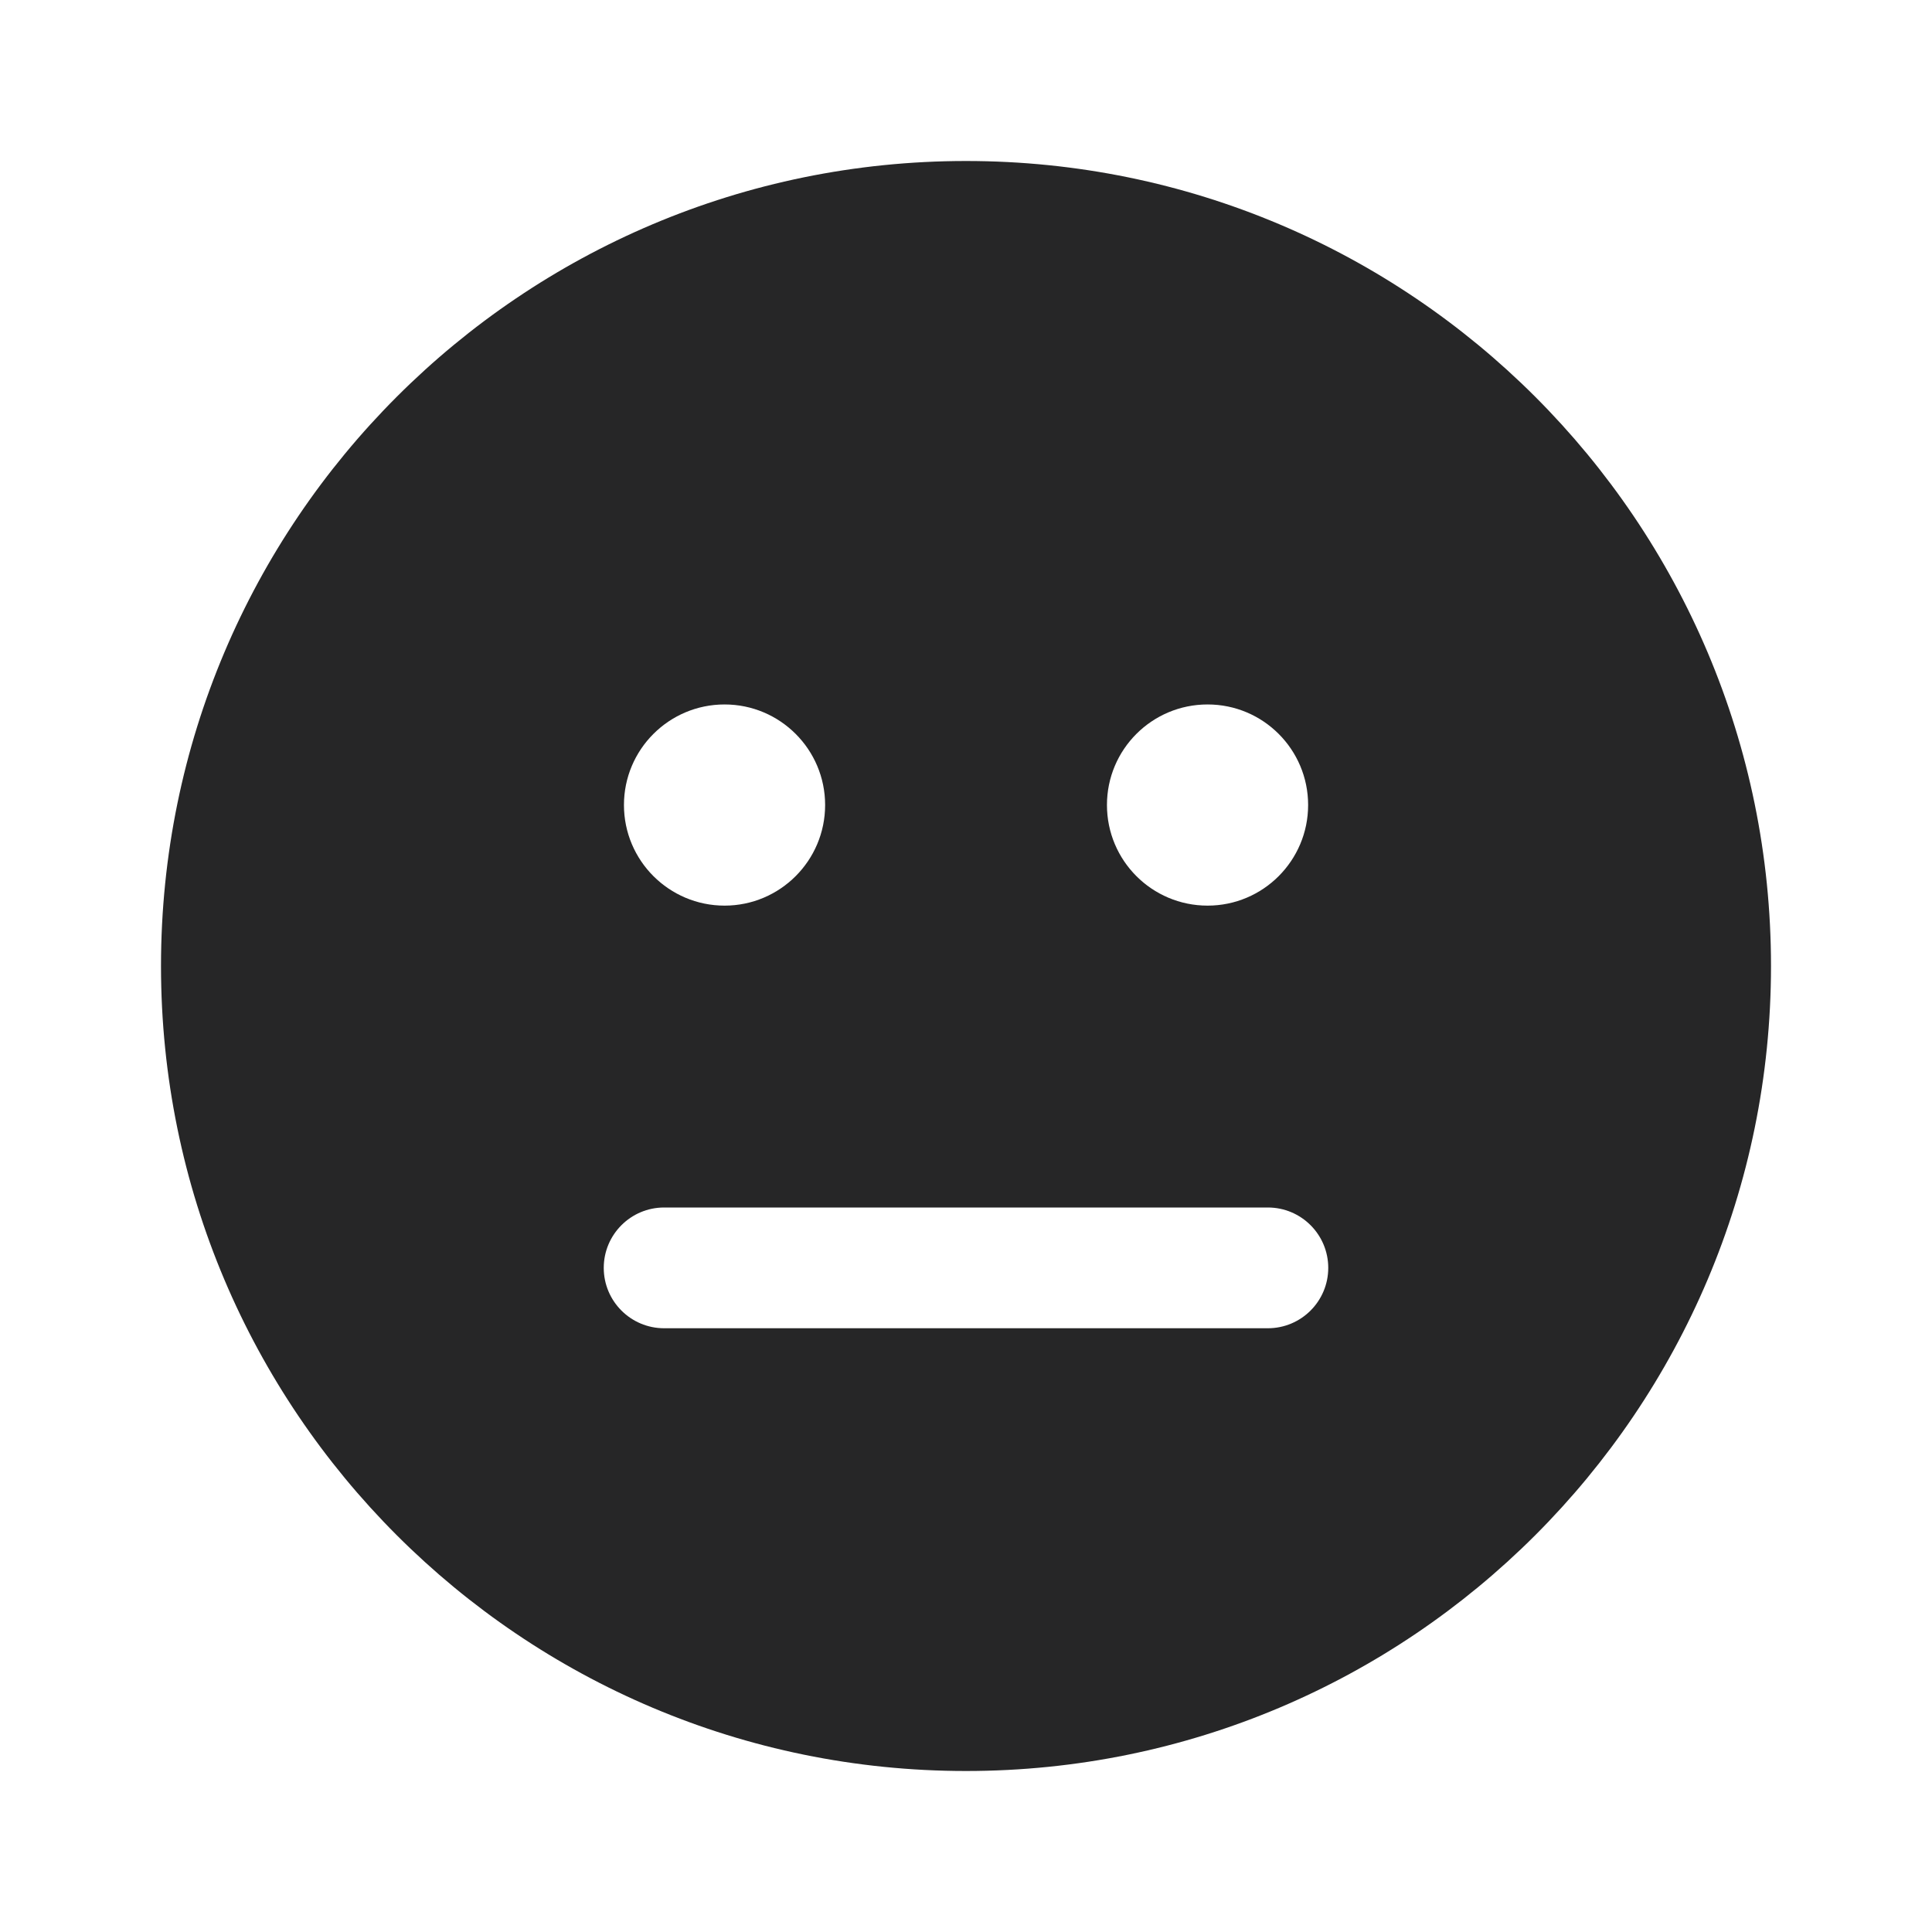
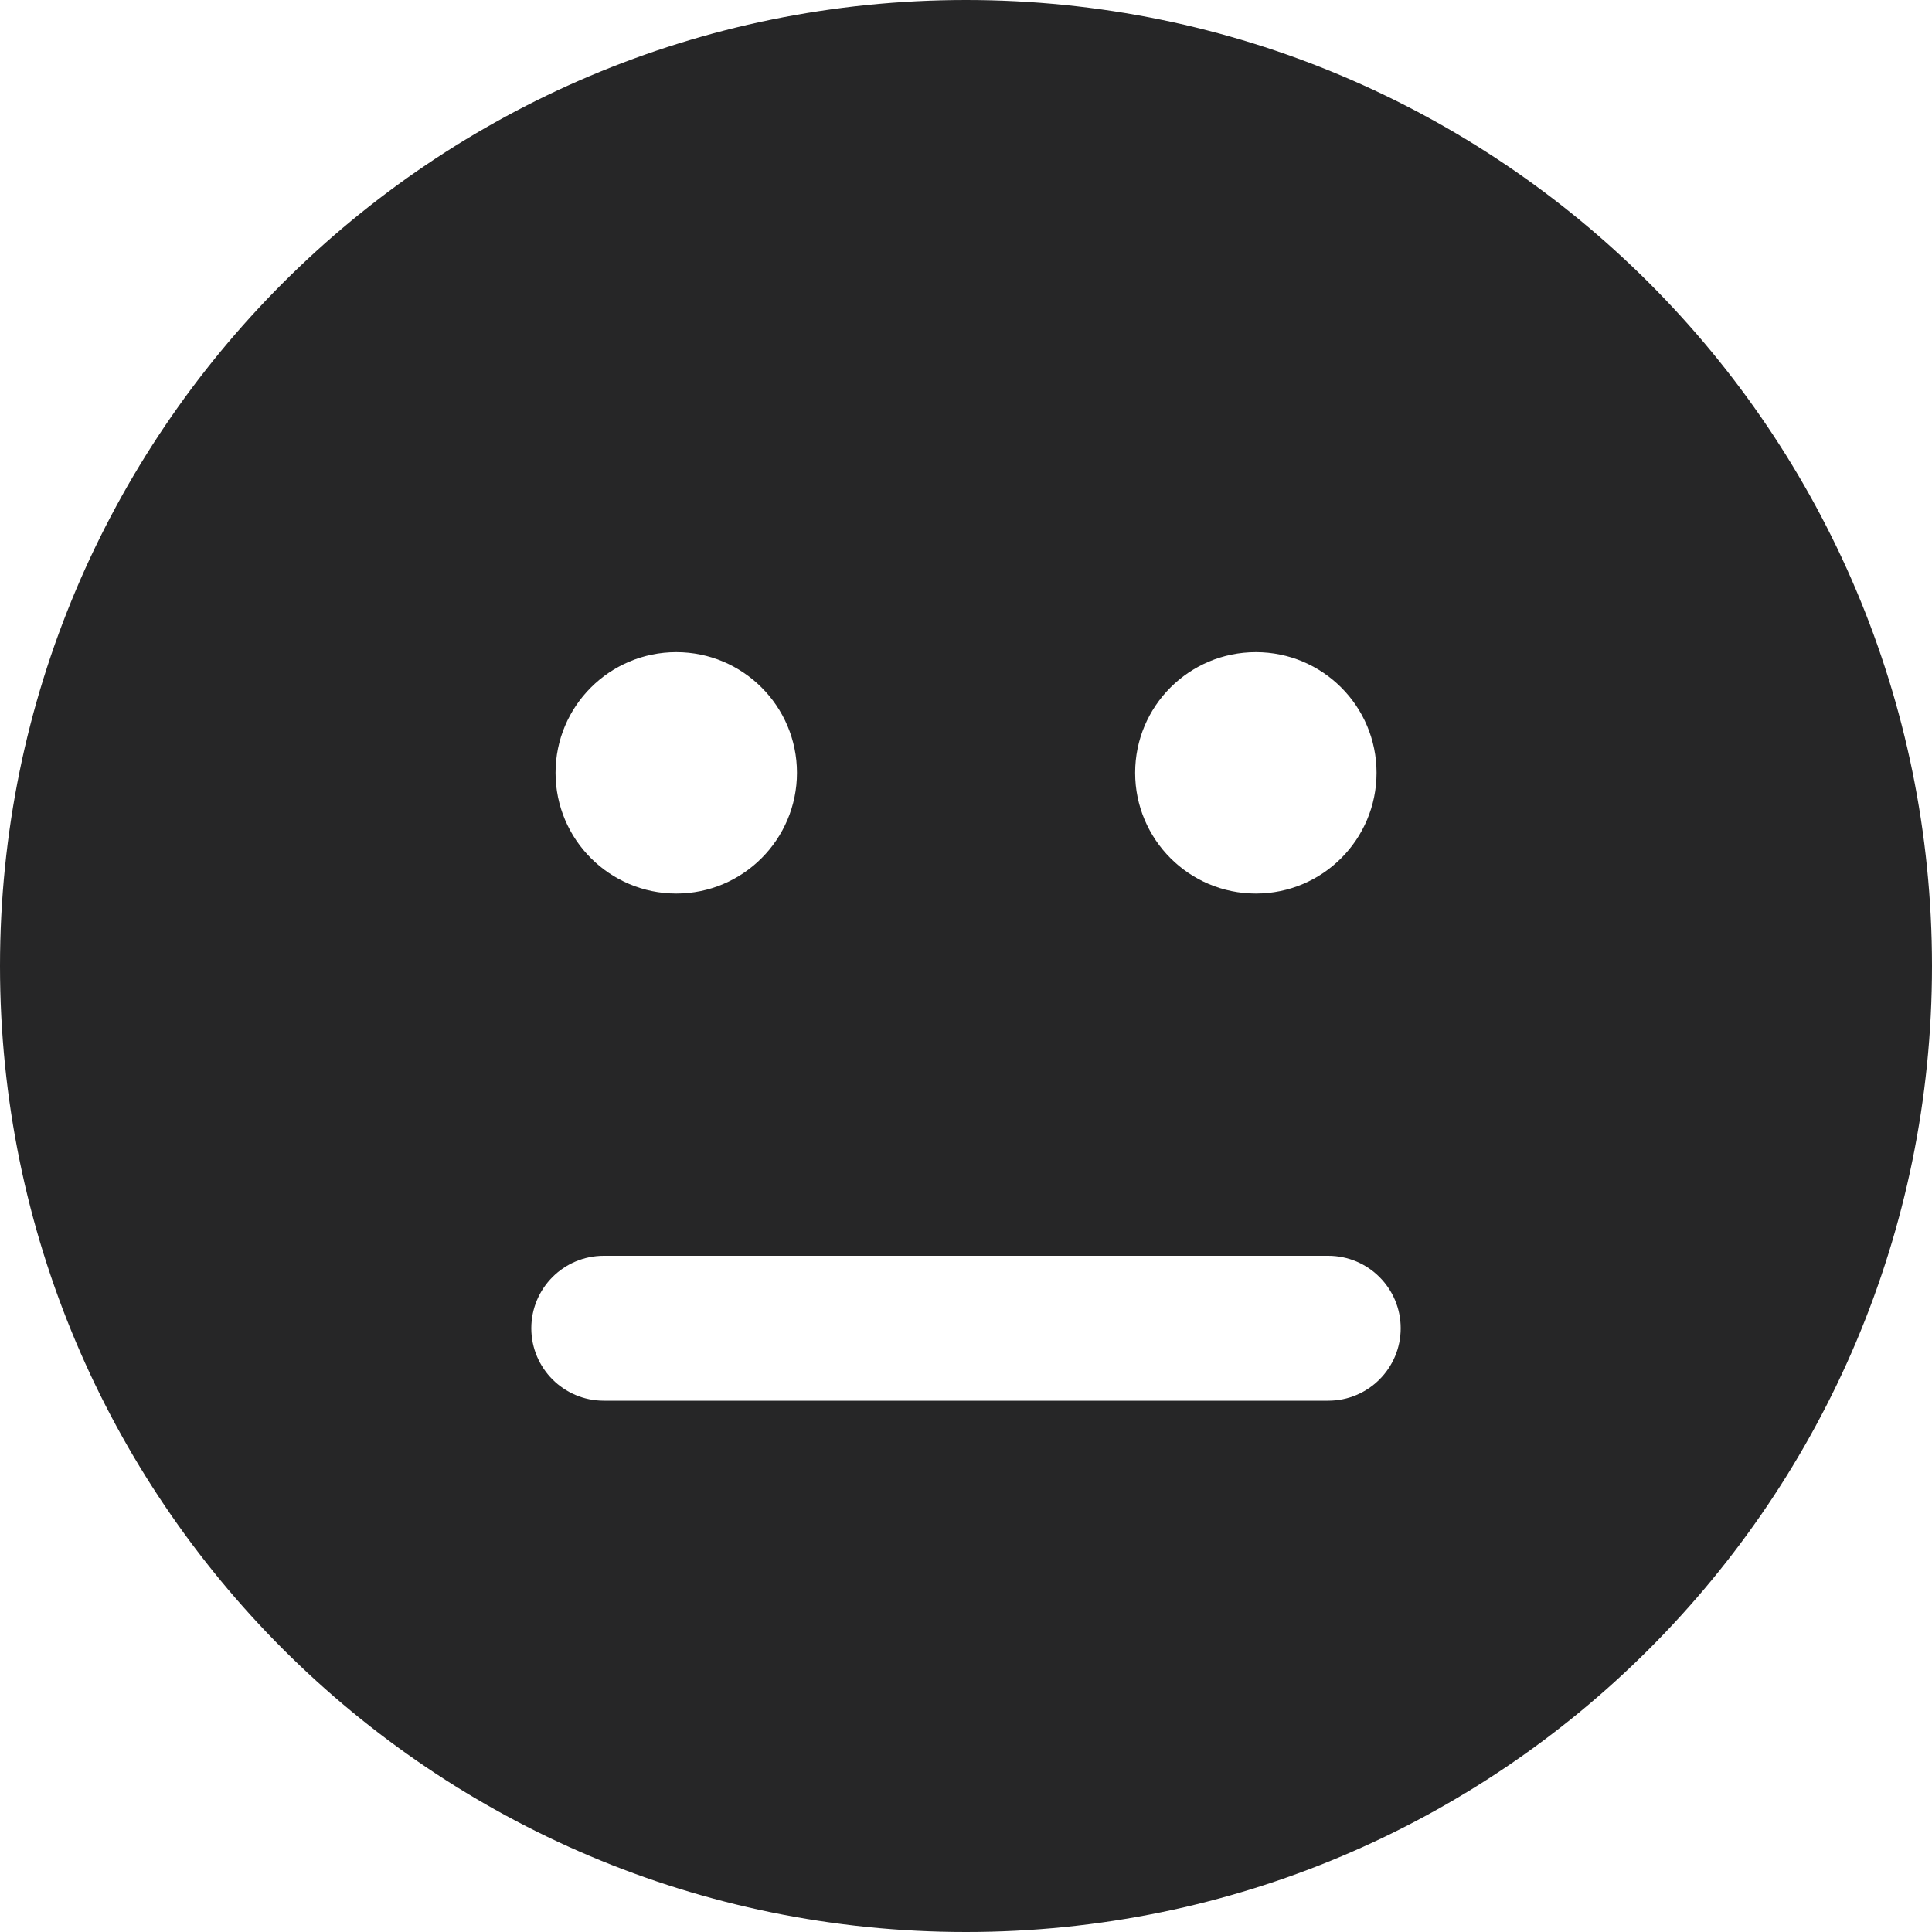
- <svg xmlns="http://www.w3.org/2000/svg" width="24" height="24" viewBox="0 0 24 24" fill="none">
-   <path d="M12 2C6.477 2 2 6.477 2 12C2 17.523 6.477 22 12 22C17.523 22 22 17.523 22 12C22 6.477 17.523 2 12 2ZM10.25 10C10.25 10.69 9.69 11.25 9.001 11.25C8.311 11.25 7.751 10.69 7.751 10C7.751 9.31 8.311 8.751 9.001 8.751C9.69 8.751 10.25 9.31 10.25 10ZM16.25 10C16.25 10.69 15.691 11.25 15.001 11.25C14.31 11.25 13.751 10.69 13.751 10C13.751 9.31 14.31 8.751 15.001 8.751C15.691 8.751 16.25 9.31 16.25 10ZM7.5 15.75C7.5 15.336 7.836 15 8.25 15H15.75C16.164 15 16.5 15.336 16.5 15.75C16.5 16.164 16.164 16.5 15.75 16.5H8.25C7.836 16.5 7.5 16.164 7.5 15.75Z" fill="#262627" />
+ <svg xmlns="http://www.w3.org/2000/svg" width="20" height="20" viewBox="0 0 20 20" fill="none">
+   <path d="M10 0C4.477 0 0 4.477 0 10C0 15.523 4.477 20 10 20C15.523 20 20 15.523 20 10C20 4.477 15.523 0 10 0ZM8.25 8C8.25 8.69 7.69 9.25 7.001 9.25C6.311 9.25 5.751 8.69 5.751 8C5.751 7.31 6.311 6.751 7.001 6.751C7.69 6.751 8.25 7.31 8.25 8ZM14.25 8C14.25 8.69 13.691 9.25 13.001 9.25C12.31 9.25 11.751 8.69 11.751 8C11.751 7.31 12.31 6.751 13.001 6.751C13.691 6.751 14.25 7.31 14.25 8ZM5.5 13.75C5.5 13.336 5.836 13 6.25 13H13.75C14.164 13 14.5 13.336 14.5 13.75C14.5 14.164 14.164 14.5 13.75 14.5H6.25C5.836 14.5 5.5 14.164 5.5 13.75Z" fill="#262627" />
</svg>
